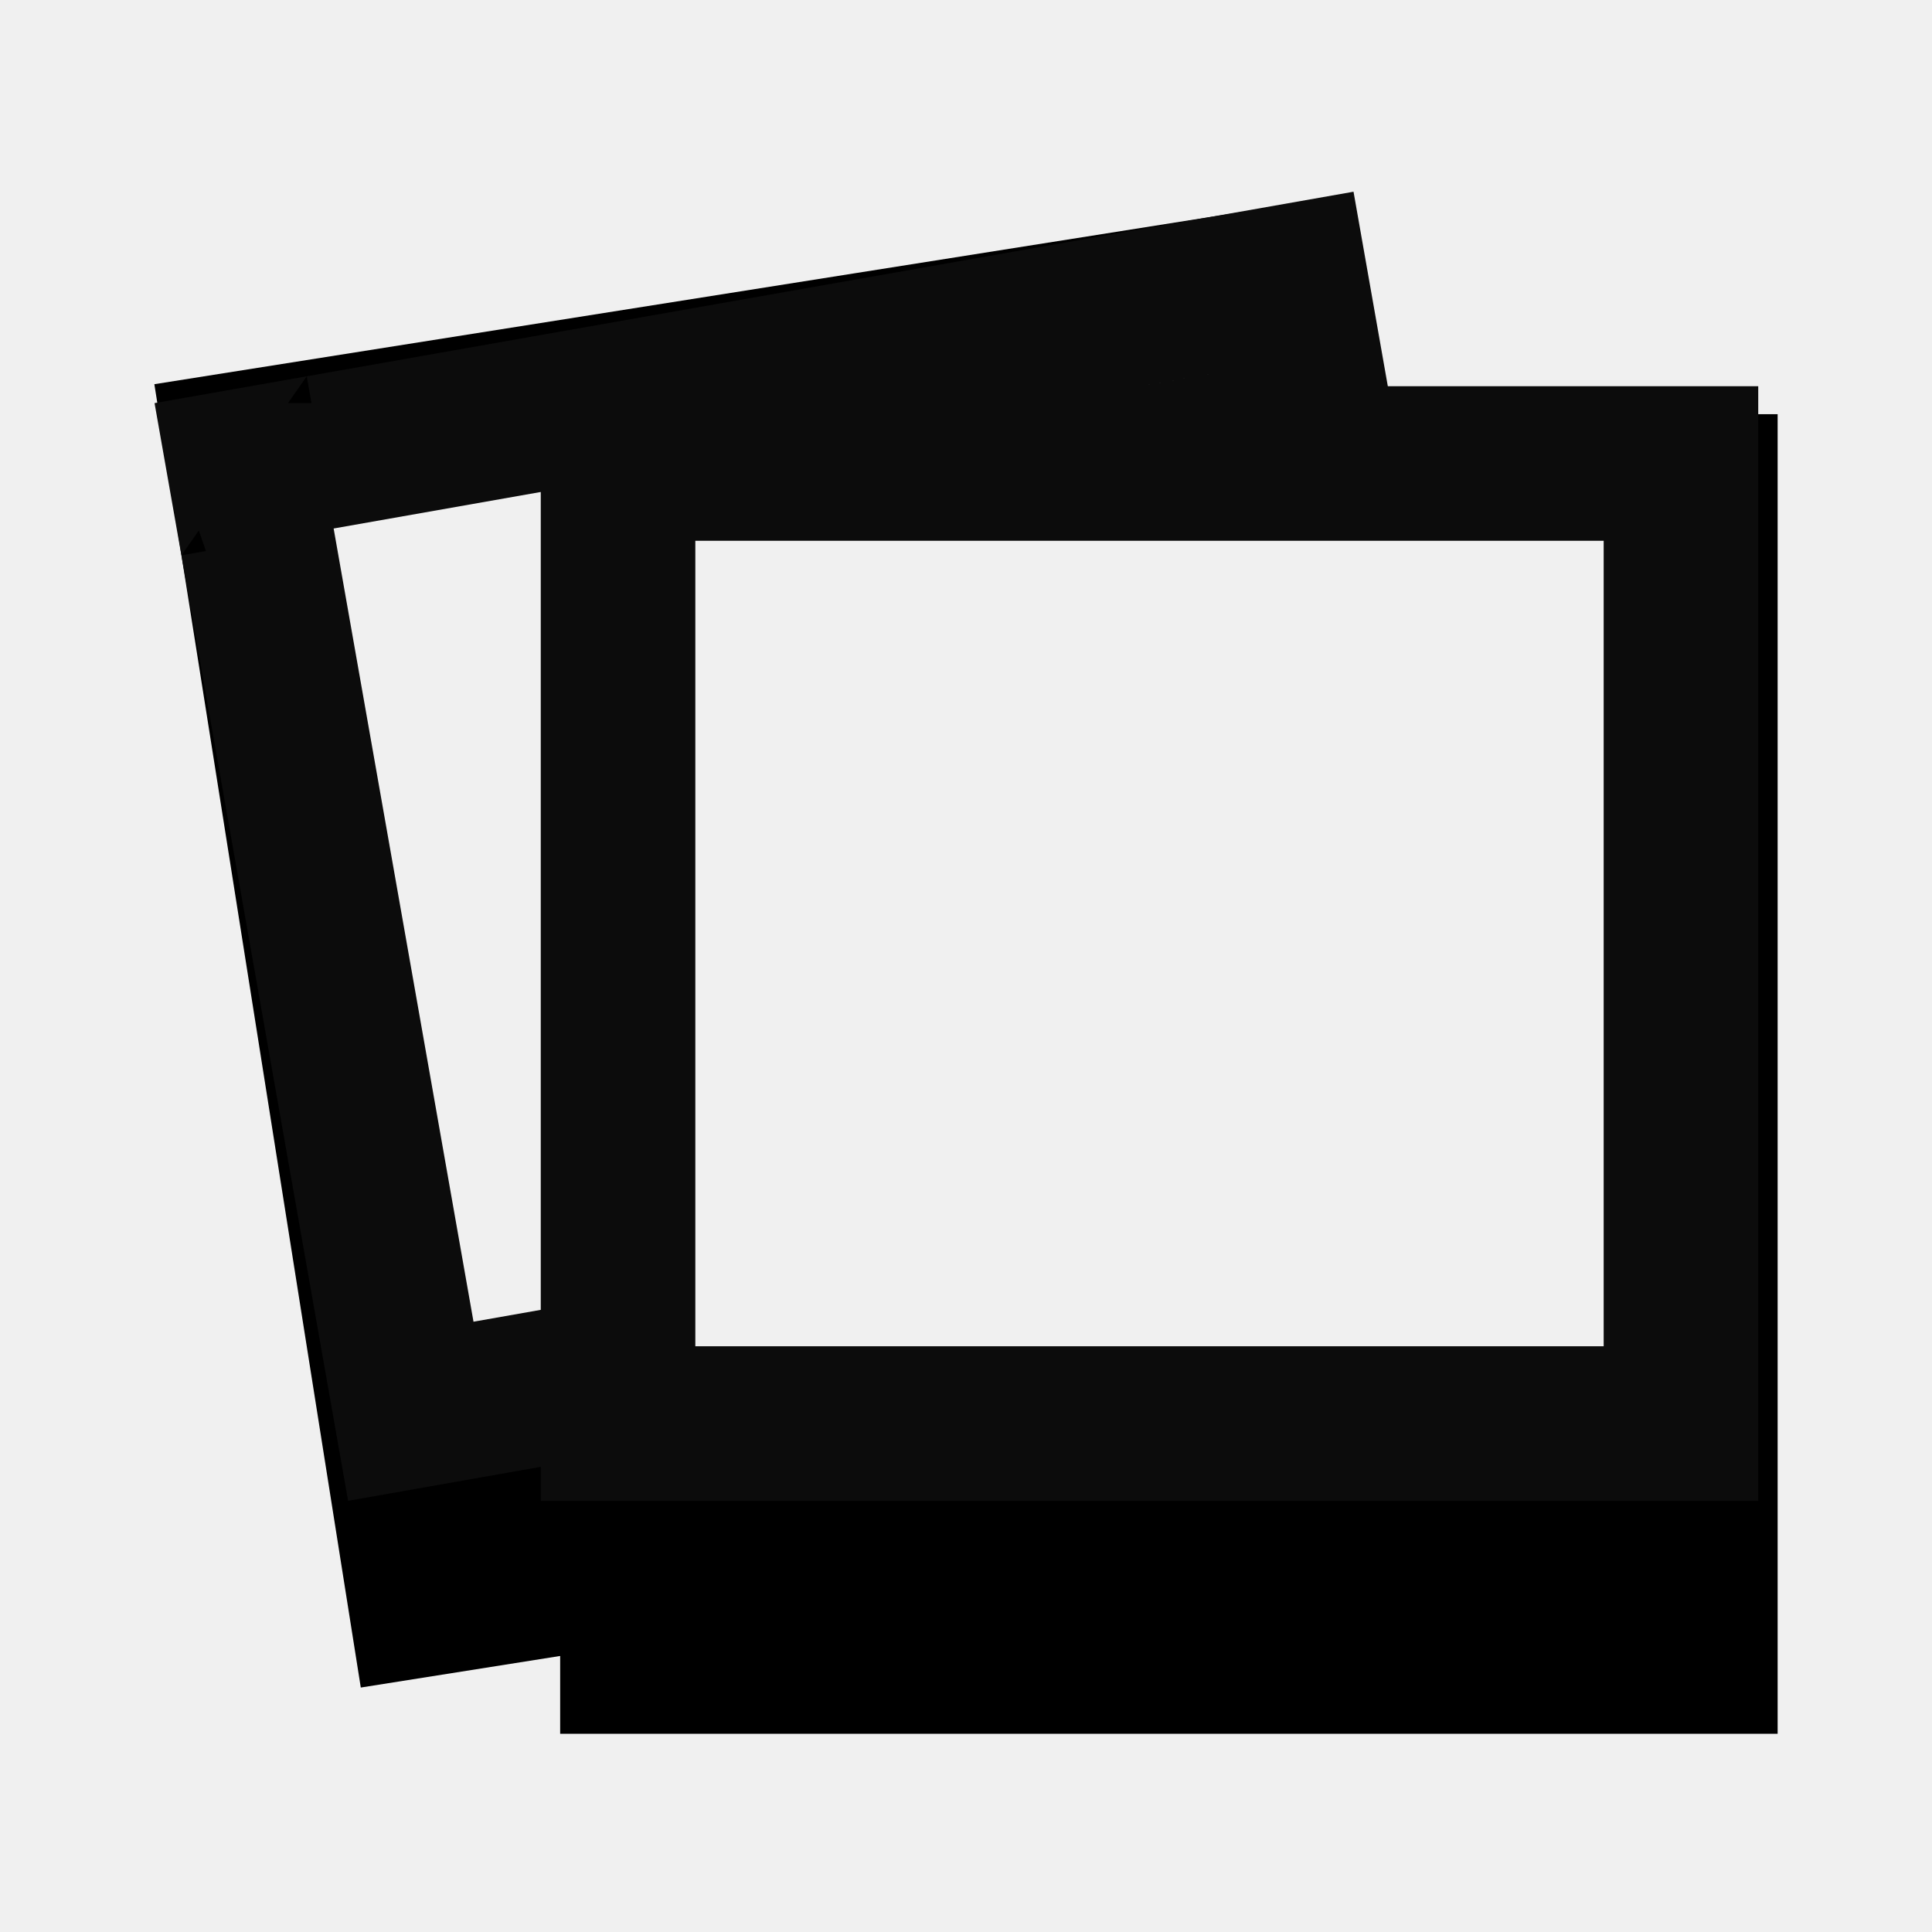
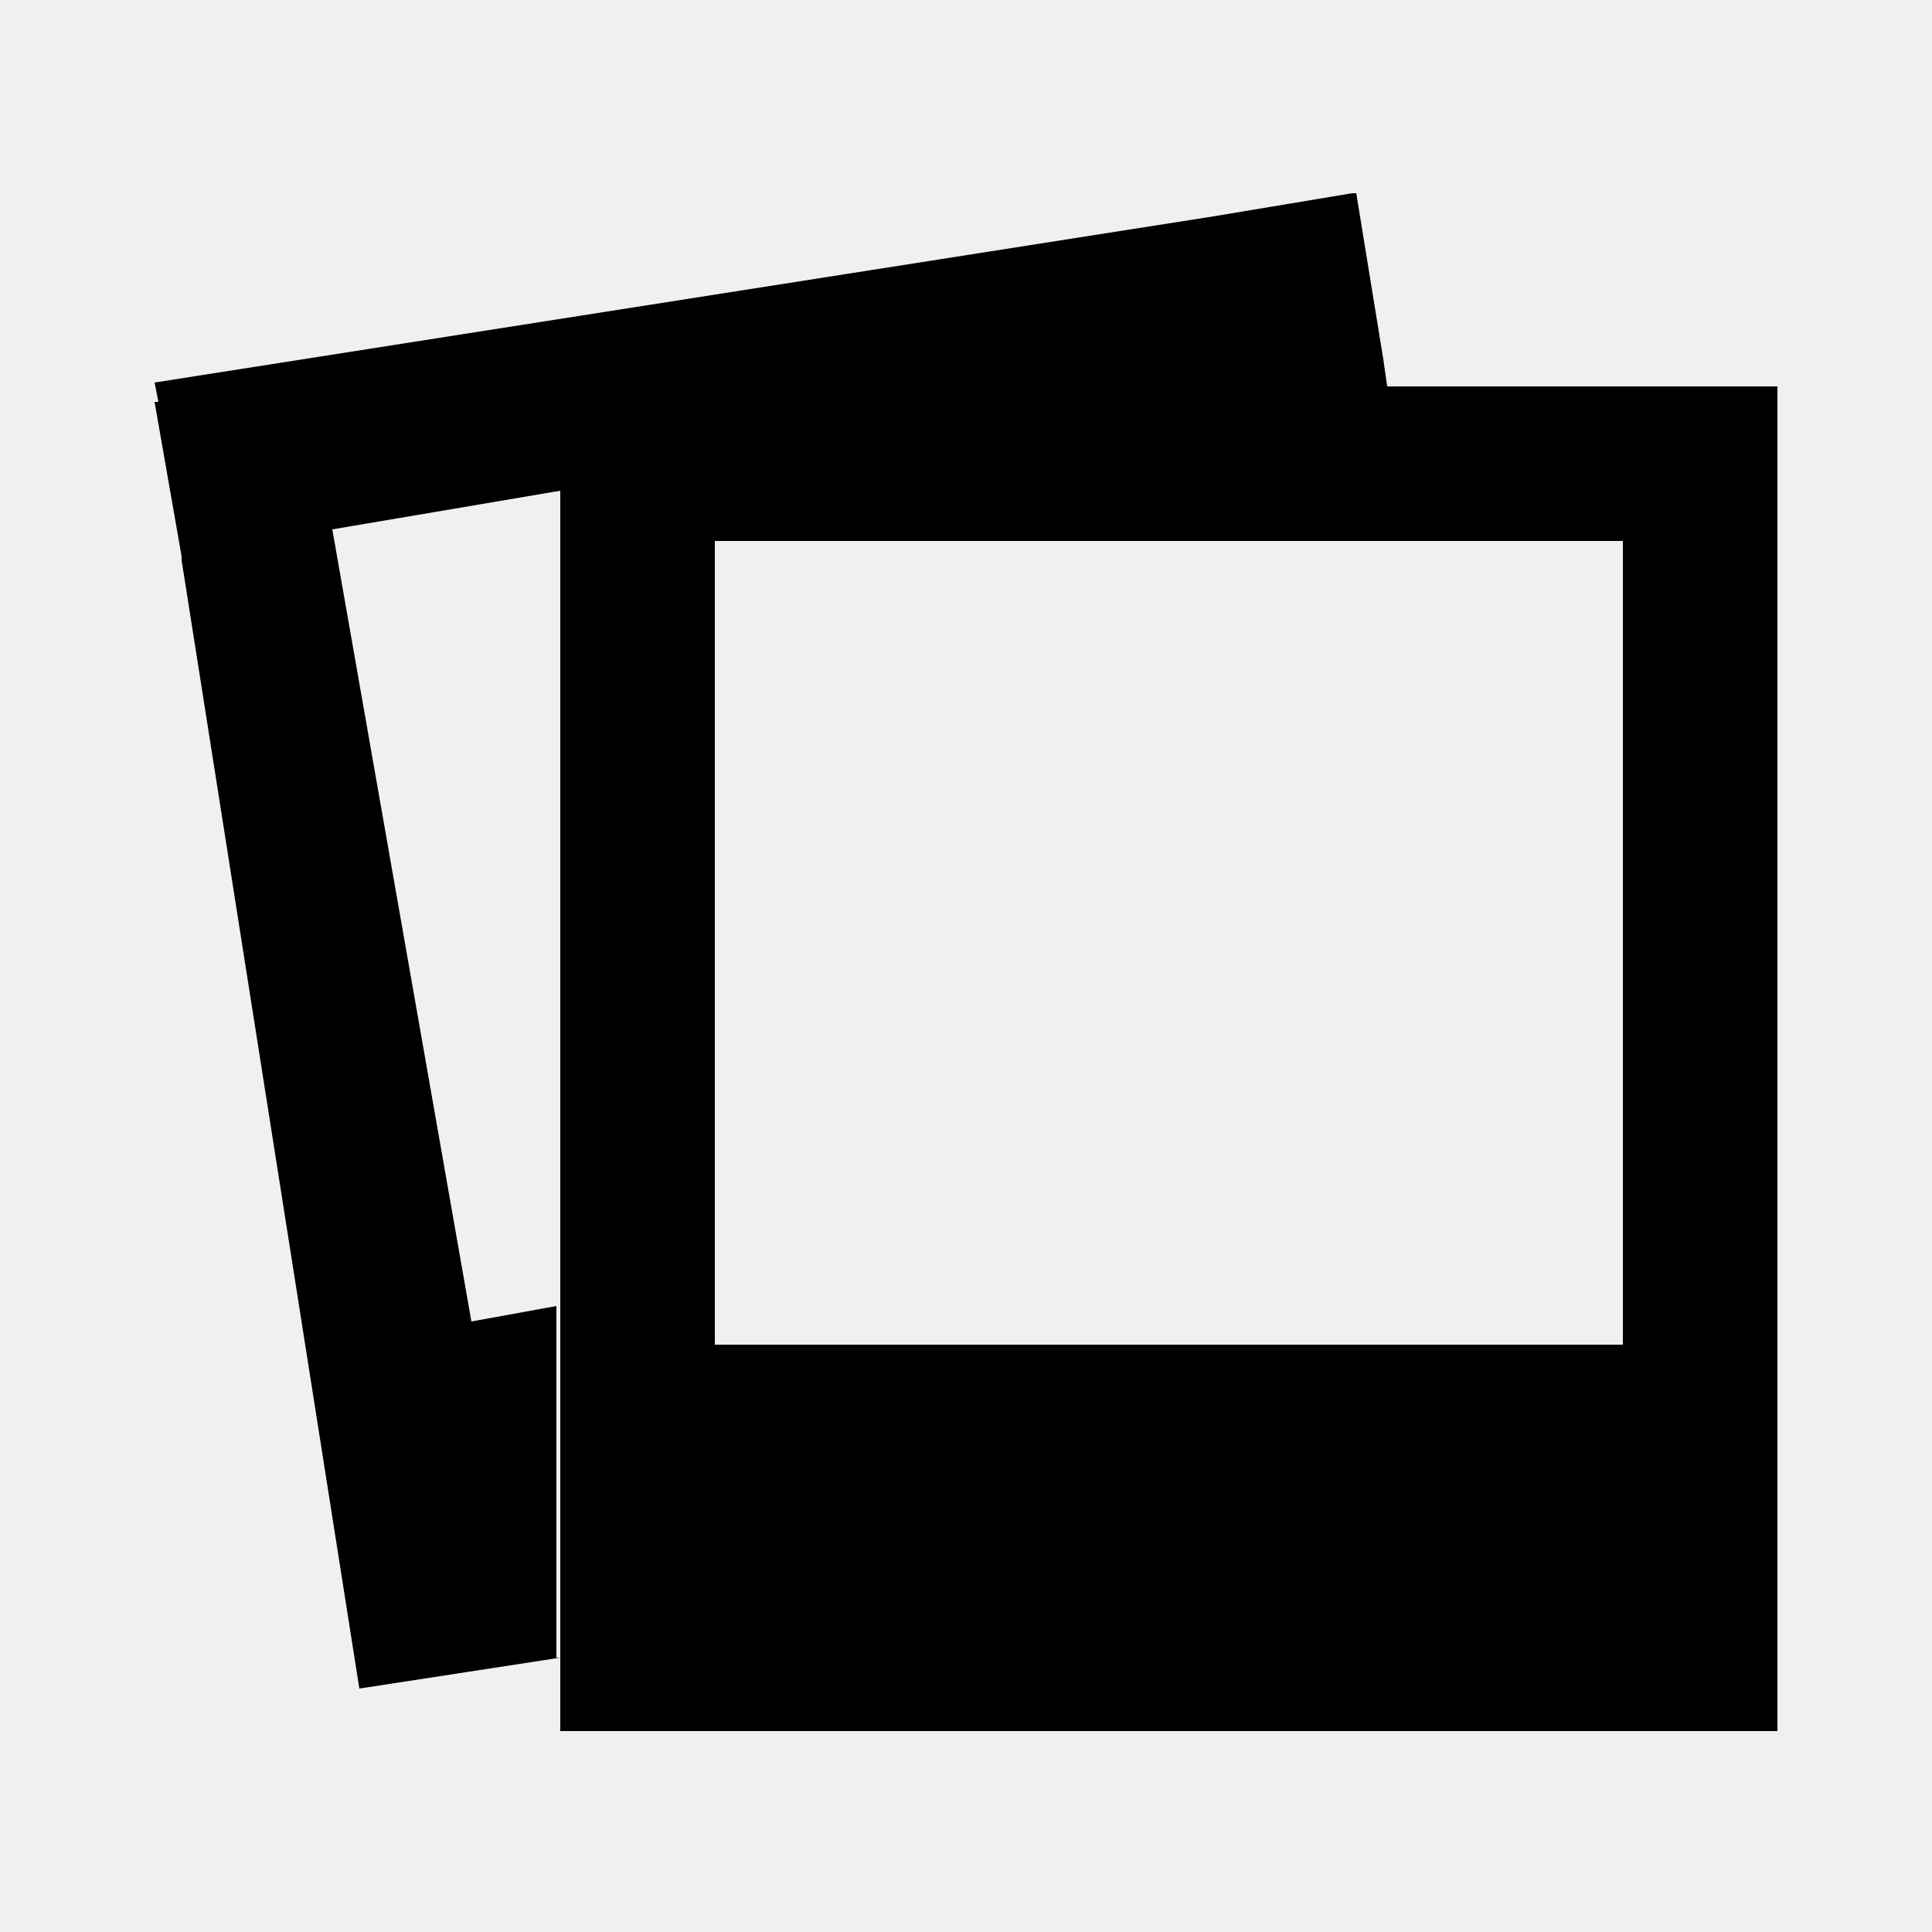
- <svg xmlns="http://www.w3.org/2000/svg" height="50" viewBox="0 0 50 50" width="50">
-   <mask id="a" fill="#fff">
-     <path d="m35.125 9h-21.875v33.125h-13.25v-42.125h35.125z" fill="#fff" fill-rule="evenodd" />
-   </mask>
-   <g fill="none" transform="translate(1.995 1.995238)">
-     <path d="m12.502 8.724v34.151h31.508v-34.151zm29.794 27.083h-28.065v-25.269h28.065z" fill="#000" />
-     <path d="m4.477 5.273v34.151h31.508v-34.151zm29.794 27.083h-28.065v-25.269h28.065z" fill="#000" mask="url(#a)" transform="matrix(.9876883 -.1564345 .1564345 .9876883 -3.246976 3.439965)" />
-     <g fill="#0c0c0c">
-       <path d="m39.508 32.846v-20.846h-23.508v20.846zm-27.508 4v-28.846h31.508v28.846z" />
-       <path d="m8.27 30.329v4l-4-4zm0 0v-20.846h23.508v3.099h4v-7.099h-31.508v28.846h7.321v-4zm-4-20.846 4-4v4zm27.508-4 4 4h-4zm0 0 4 4h-4zm0 4v3.099h4l-4.145-2.275-27.362-4.825 4 24.846 3.321 4v-4h-3.321v-20.846zm-23.508 20.846v4l-4-4z" transform="matrix(.9848077 -.1736482 .1736482 .9848077 -3.152492 3.779538)" />
-     </g>
-   </g>
+ <svg xmlns="http://www.w3.org/2000/svg" version="1.1" id="Calque_1" x="0px" y="0px" viewBox="0 0 50 50" style="enable-background:new 0 0 50 50;" xml:space="preserve">
+   <path d="M46,10.7V10H14.5v28.8h0v6H46L46,10.7L46,10.7z M42,14v20.8H18.5V14H42z M14.5,42.9l-5.2,0.8L4.7,14.5l0-0.1  l0,0l0,0l0,0L4,10.4l0.1,0L4,9.9l27.4-4.3L35,5L35,5l0.1,0l0.7,4.3l0.1,0.7H14.5v2.7l-5.9,1l3.6,20.5l2.2-0.4v5h0V42.9z" />
</svg>
